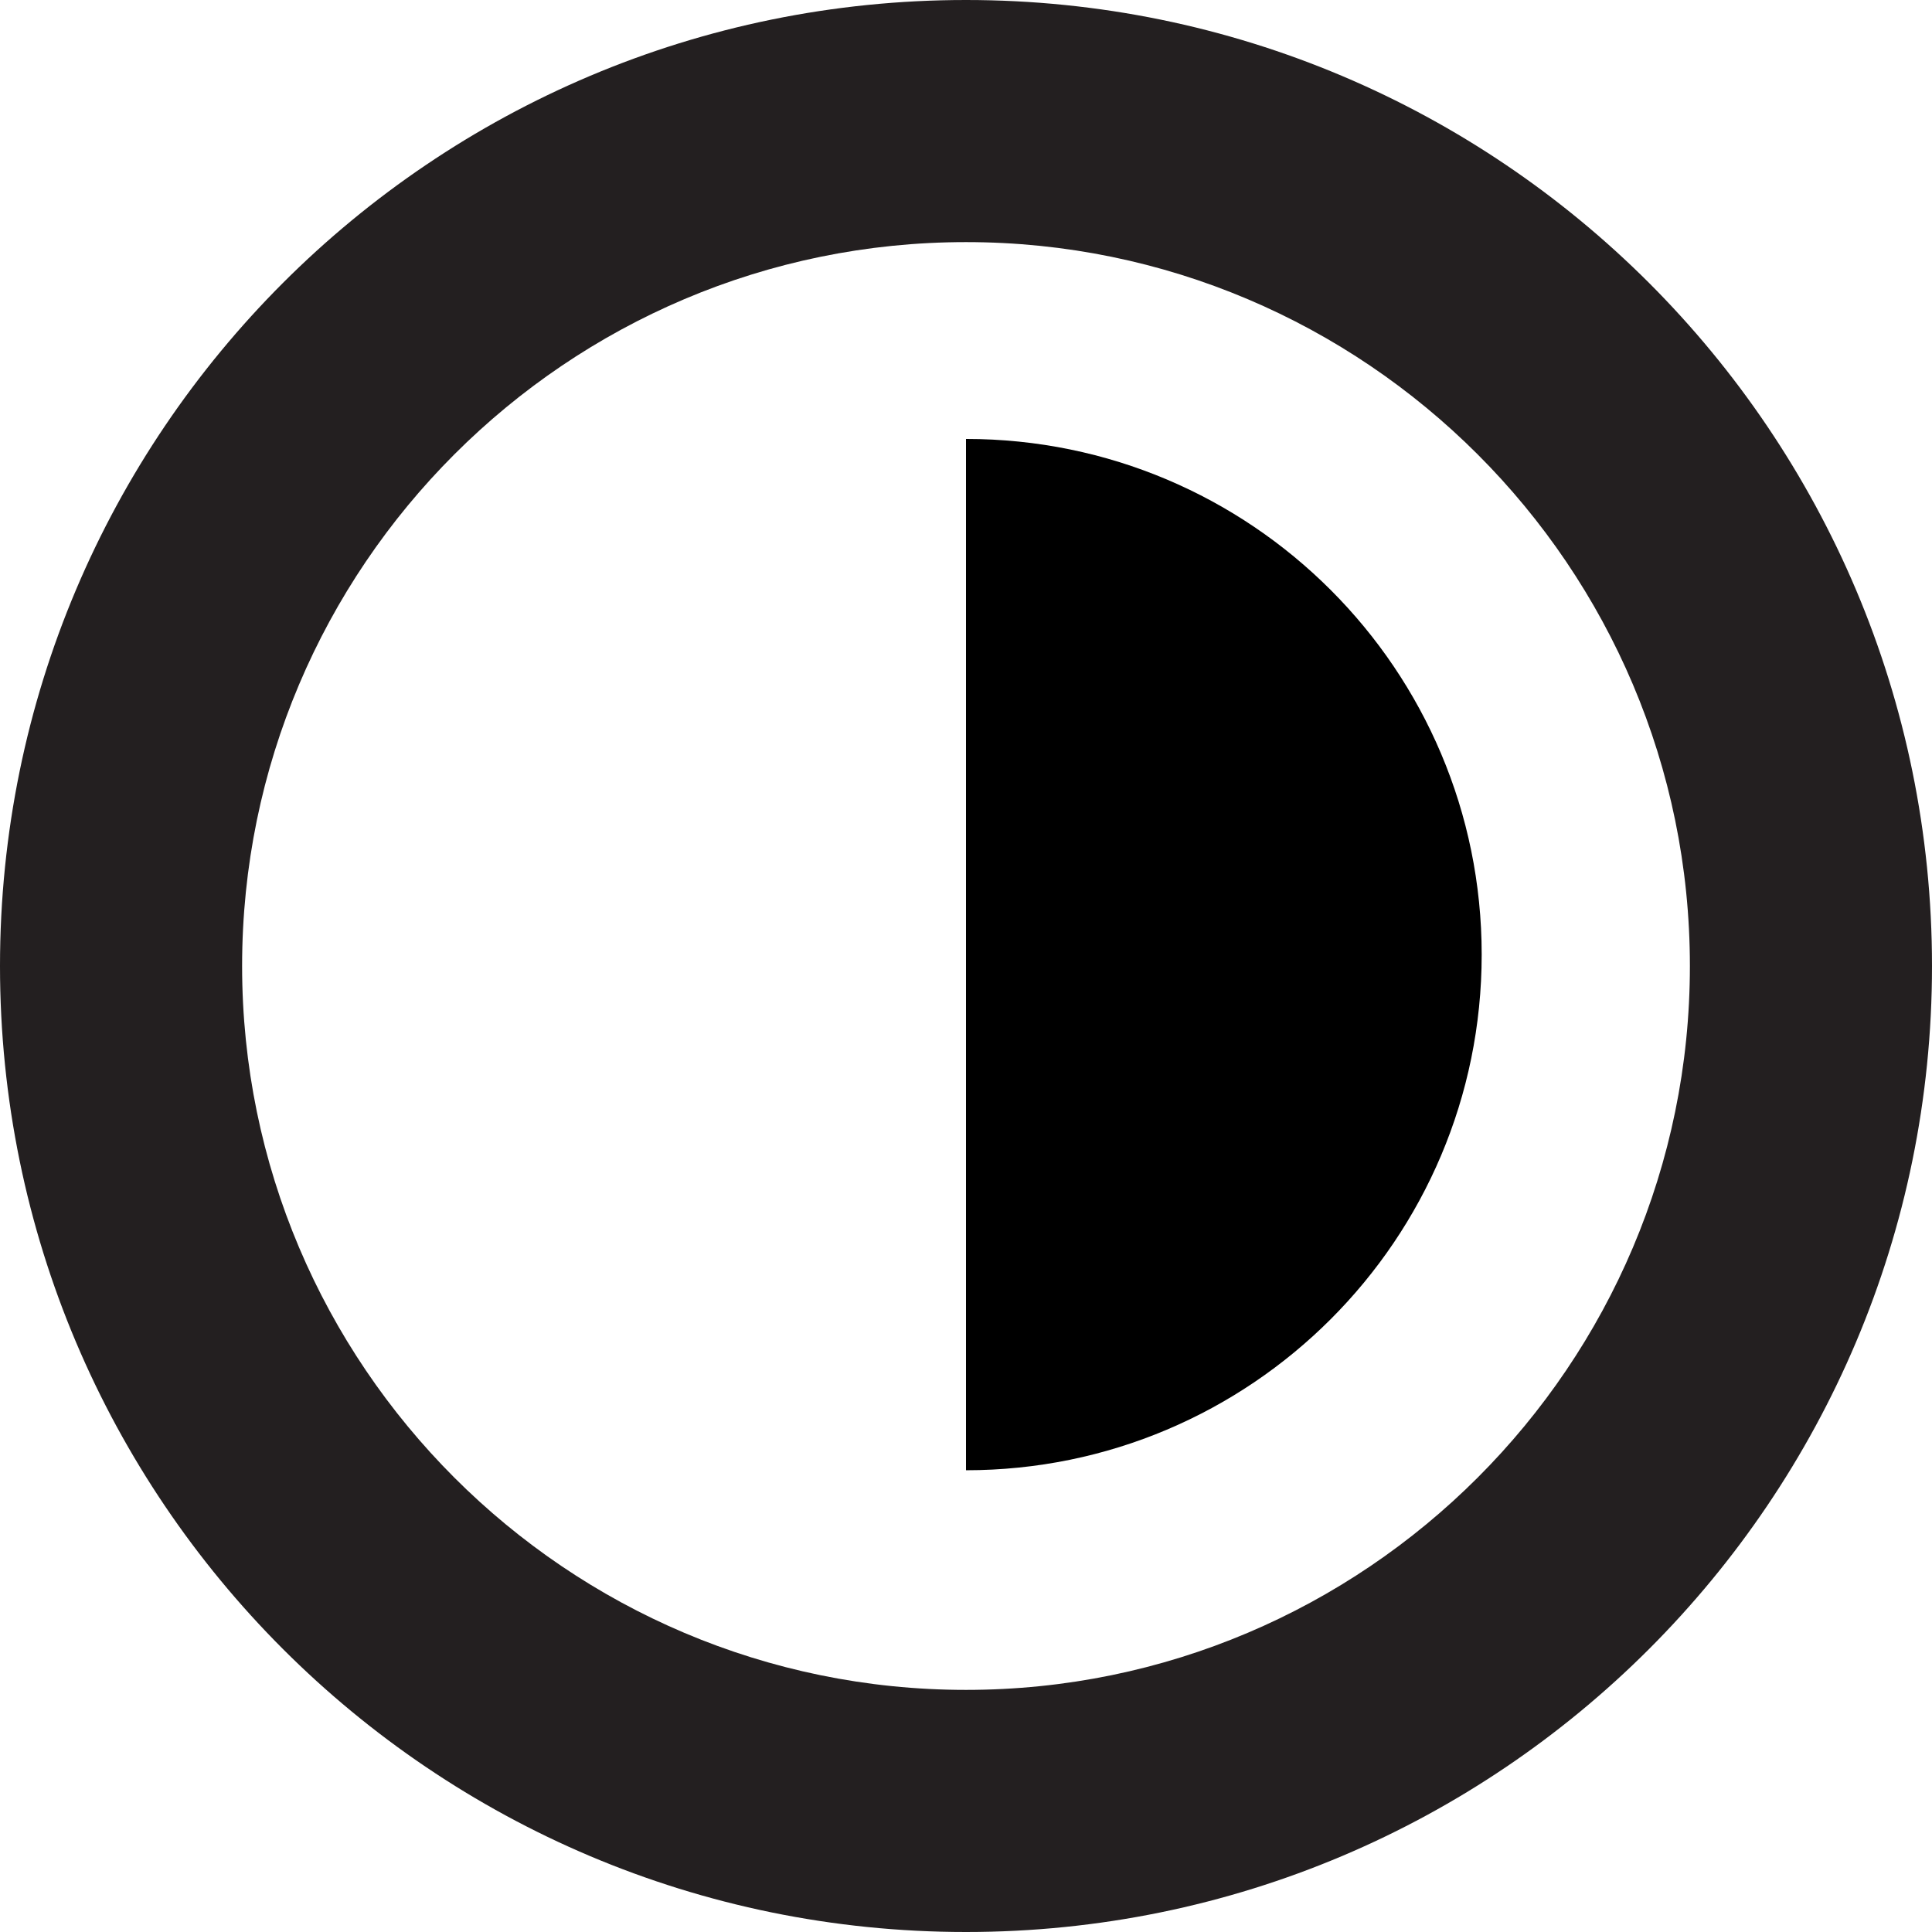
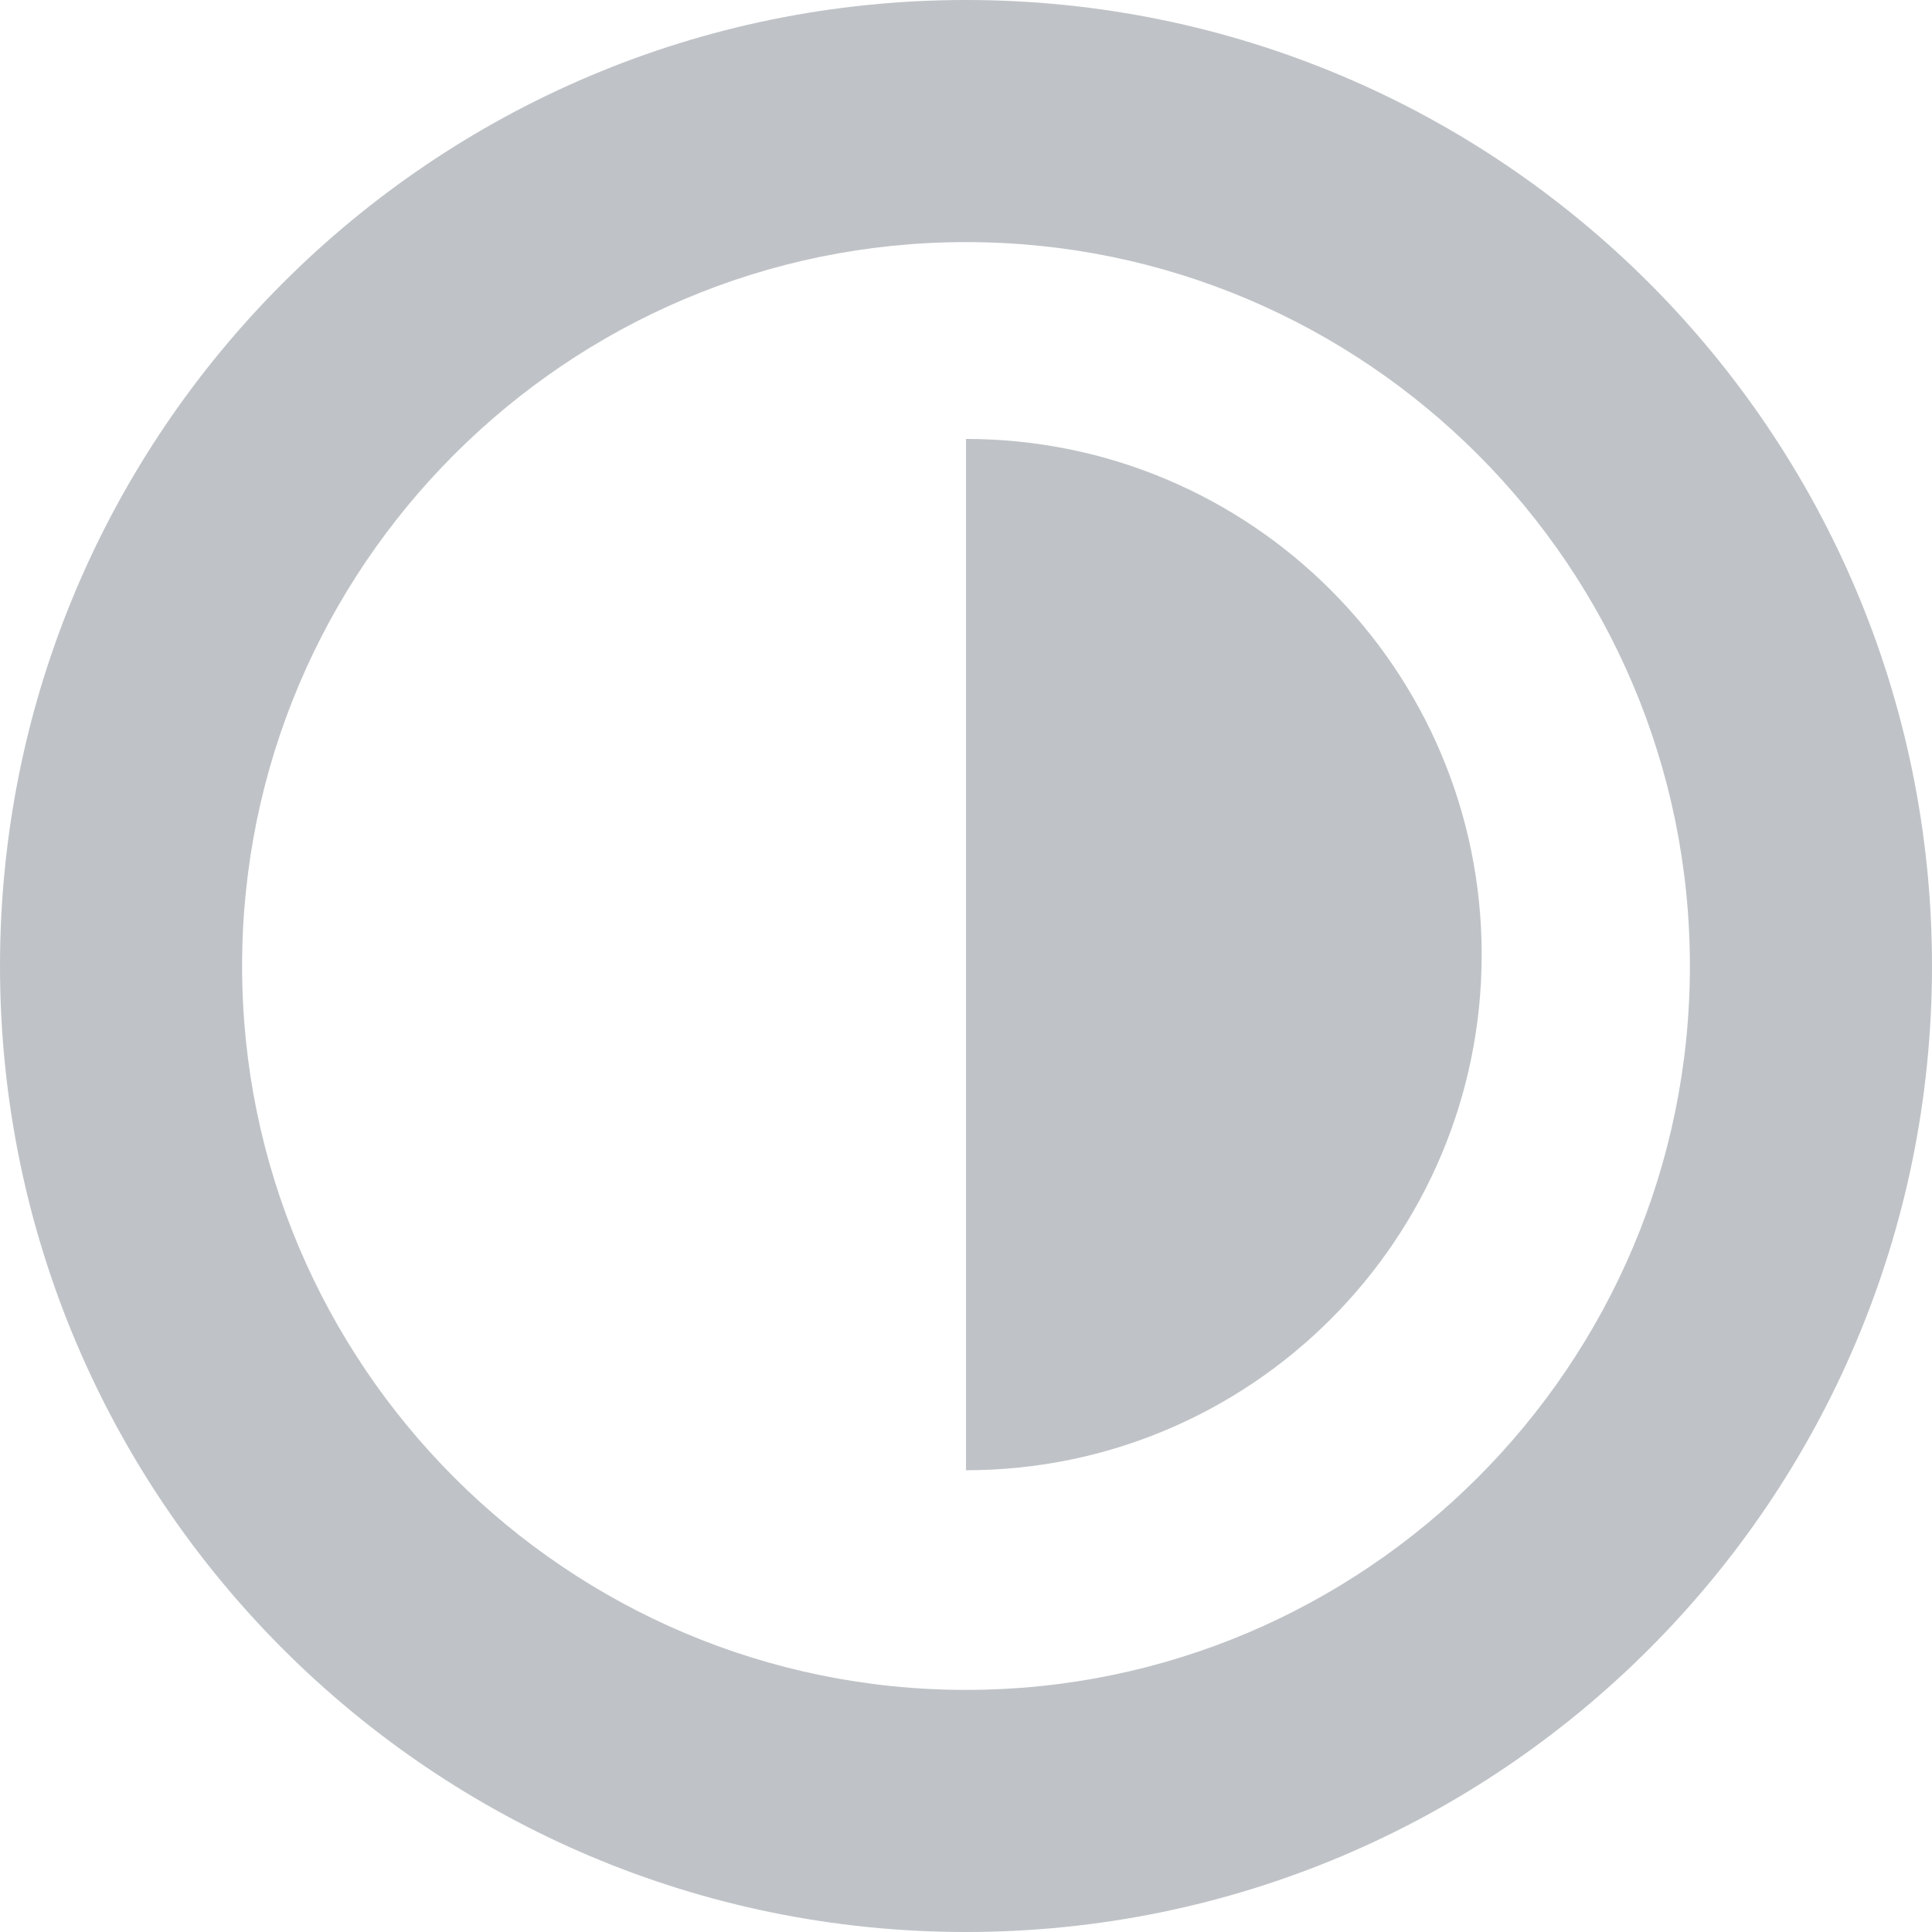
<svg xmlns="http://www.w3.org/2000/svg" version="1.0" id="Layer_1" x="0px" y="0px" width="31.92px" height="31.92px" viewBox="-35.422 -7.96 31.92 31.92" enable-background="new -35.422 -7.96 31.92 31.92" xml:space="preserve">
-   <path fill="#231F20" d="M-19.462-3.96c6.595,0,11.96,5.365,11.96,11.96s-5.365,11.96-11.96,11.96S-31.422,14.595-31.422,8 S-26.057-3.96-19.462-3.96 M-19.462-7.96c-8.814,0-15.96,7.145-15.96,15.96c0,8.813,7.146,15.96,15.96,15.96S-3.502,16.813-3.502,8 C-3.502-0.815-10.648-7.96-19.462-7.96L-19.462-7.96z" />
-   <path d="M-19.462,16.331c4.706,0,8.52-3.813,8.52-8.52c0-4.705-3.813-8.519-8.52-8.519" />
+   <style>
+     .editor-contrast-ico {
+       fill: rgba(40, 54, 69, 0.3);
+     }
+ 
+     svg:hover .editor-contrast-ico {
+       fill: rgba(40, 54, 69, 0.5);
+     }
+   </style>
+   <path class="editor-contrast-ico" fill="#231F20" d="M-19.462-3.96c6.595,0,11.96,5.365,11.96,11.96s-5.365,11.96-11.96,11.96S-31.422,14.595-31.422,8 S-26.057-3.96-19.462-3.96 M-19.462-7.96c-8.814,0-15.96,7.145-15.96,15.96c0,8.813,7.146,15.96,15.96,15.96S-3.502,16.813-3.502,8 C-3.502-0.815-10.648-7.96-19.462-7.96L-19.462-7.96z" />
+   <path class="editor-contrast-ico" d="M-19.462,16.331c4.706,0,8.52-3.813,8.52-8.52c0-4.705-3.813-8.519-8.52-8.519" />
</svg>
